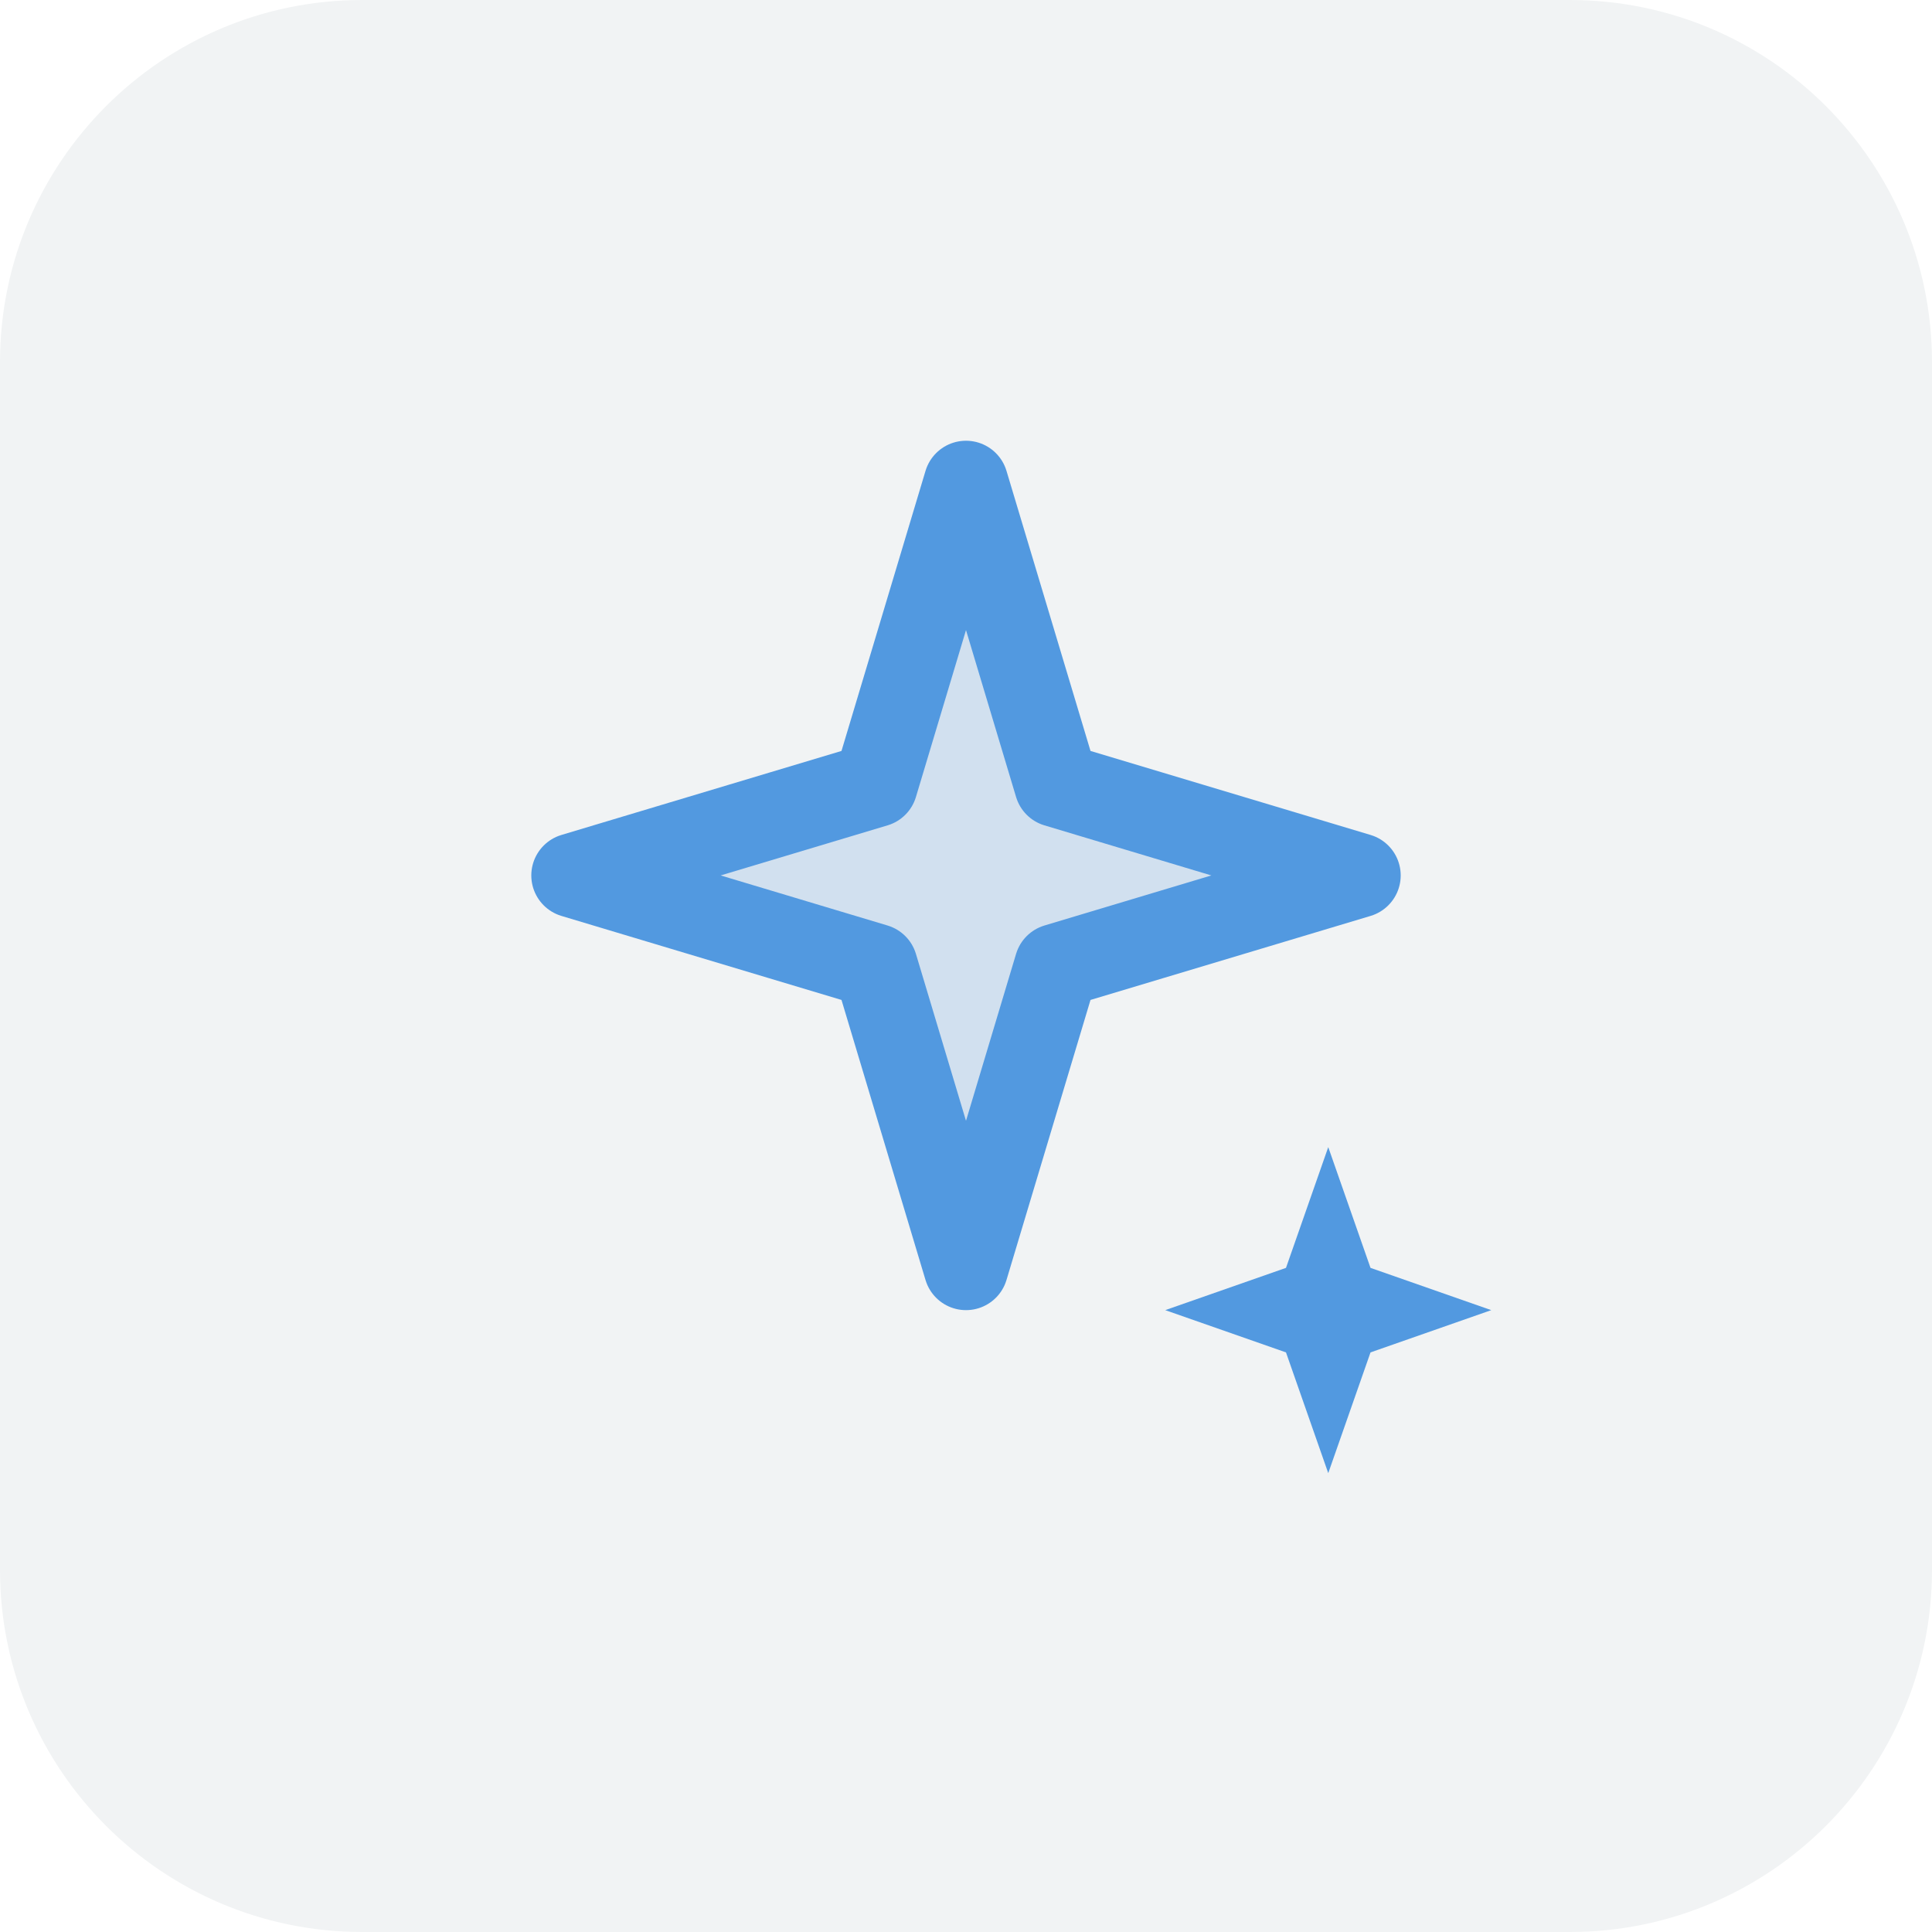
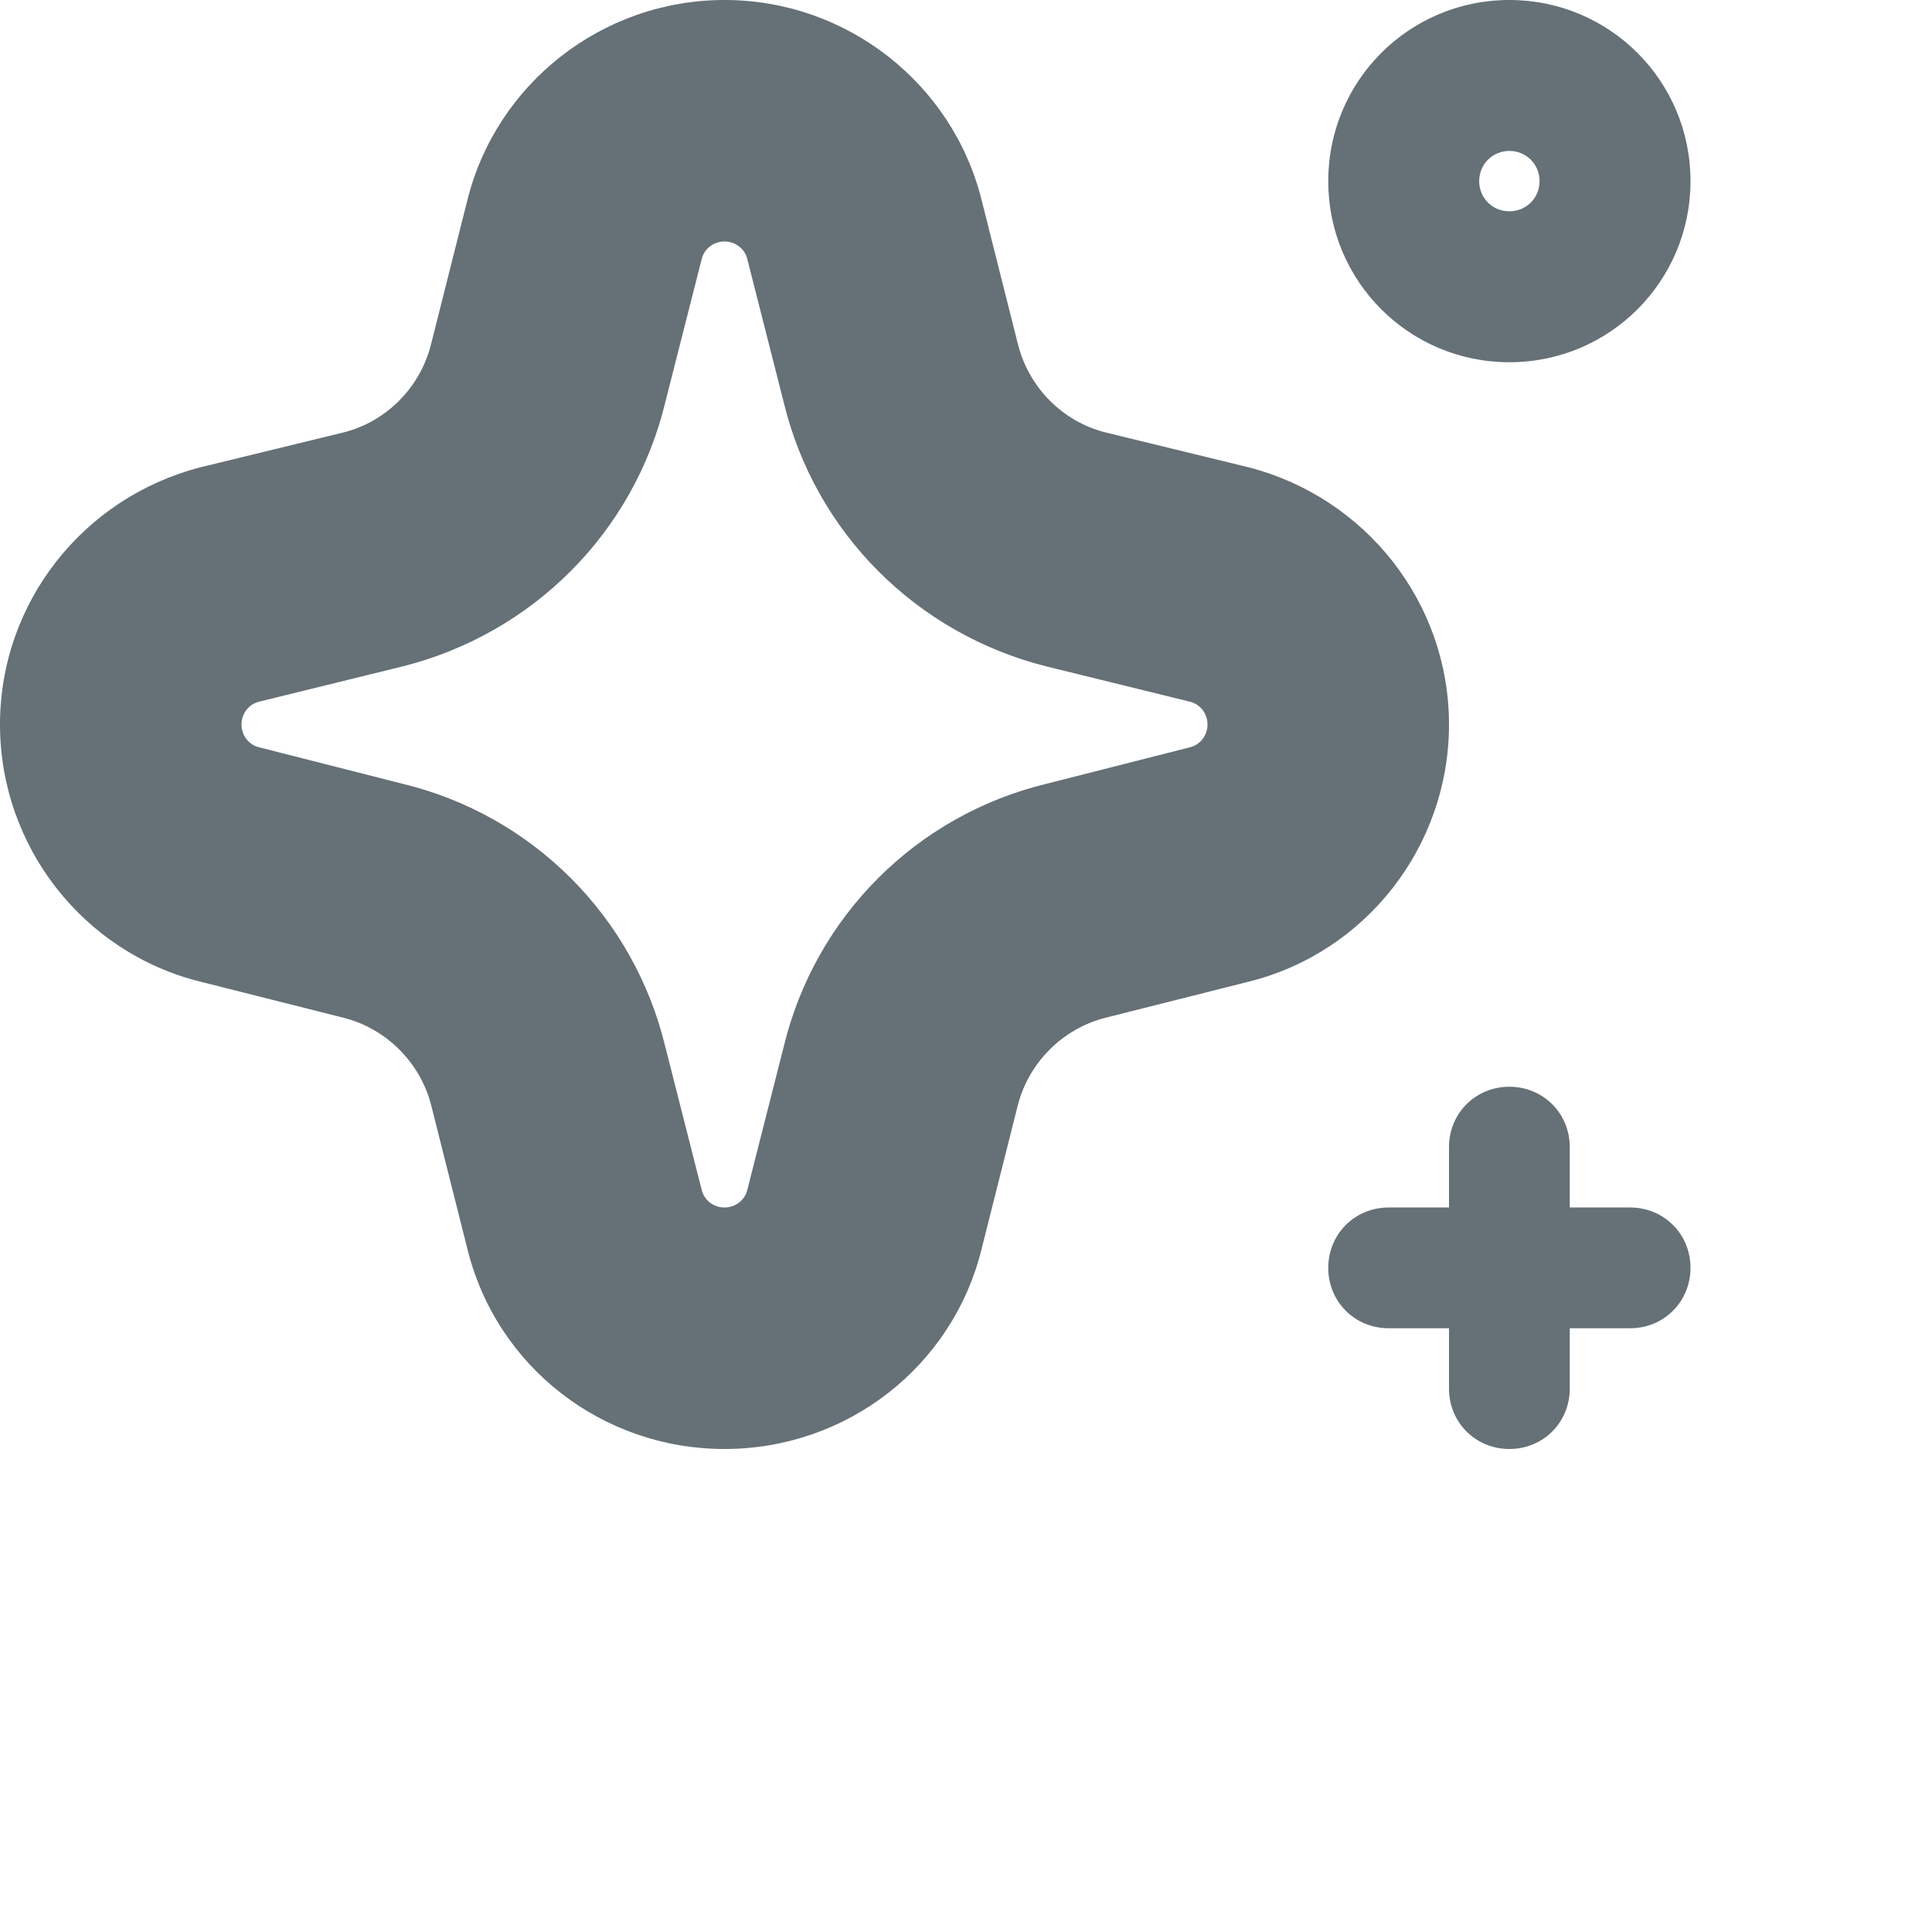
- <svg xmlns="http://www.w3.org/2000/svg" width="32" height="32" viewBox="0 0 32 32" fill="none">
-   <rect width="32" height="32" rx="6" fill="#F1F3F4" />
-   <path d="M16 8L17.5 13L22.5 14.5L17.5 16L16 21L14.5 16L9.5 14.5L14.5 13L16 8Z" fill="#5299E0" fill-opacity="0.2" stroke="#5299E0" stroke-width="1.4" stroke-linejoin="round" />
-   <path d="M22 19L22.7 21L24.7 21.7L22.7 22.4L22 24.4L21.3 22.4L19.3 21.7L21.3 21L22 19Z" fill="#5299E0" />
+ <svg xmlns="http://www.w3.org/2000/svg" width="16" height="16" viewBox="0 0 16 16" fill="none">
+   <g transform="translate(-1003.8 -1121.8)">
+     <path d="M1009.8 1121.8C1010.81 1121.8 1011.69 1122.49 1011.93 1123.46L1012.23 1124.65C1012.32 1125.01 1012.6 1125.29 1012.95 1125.38L1014.14 1125.67C1015.11 1125.92 1015.8 1126.79 1015.8 1127.8C1015.8 1128.81 1015.11 1129.69 1014.14 1129.93L1012.95 1130.23C1012.6 1130.32 1012.32 1130.6 1012.23 1130.95L1011.93 1132.14C1011.69 1133.12 1010.81 1133.8 1009.8 1133.8C1008.79 1133.8 1007.91 1133.12 1007.67 1132.14L1007.37 1130.95C1007.28 1130.6 1007 1130.32 1006.65 1130.23L1005.46 1129.93C1004.49 1129.69 1003.8 1128.81 1003.8 1127.8C1003.8 1126.79 1004.49 1125.92 1005.46 1125.67L1006.65 1125.38C1007 1125.29 1007.28 1125.01 1007.37 1124.65L1007.67 1123.46C1007.91 1122.49 1008.79 1121.8 1009.8 1121.8ZM1016.3 1130.8C1016.58 1130.8 1016.8 1131.02 1016.8 1131.3V1131.8H1017.3C1017.58 1131.8 1017.8 1132.02 1017.8 1132.3C1017.8 1132.58 1017.58 1132.8 1017.3 1132.8H1016.8V1133.3C1016.8 1133.58 1016.58 1133.8 1016.3 1133.8C1016.02 1133.8 1015.8 1133.58 1015.8 1133.3V1132.8H1015.3C1015.02 1132.8 1014.8 1132.58 1014.8 1132.3C1014.8 1132.02 1015.02 1131.8 1015.3 1131.8H1015.8V1131.3C1015.8 1131.02 1016.02 1130.8 1016.3 1130.8ZM1009.8 1123.8C1009.71 1123.8 1009.63 1123.86 1009.61 1123.95L1009.31 1125.13C1009.05 1126.21 1008.21 1127.05 1007.13 1127.32L1005.95 1127.61C1005.86 1127.63 1005.8 1127.71 1005.8 1127.8C1005.8 1127.89 1005.86 1127.97 1005.95 1127.99L1007.13 1128.29C1008.21 1128.55 1009.05 1129.39 1009.31 1130.47L1009.61 1131.65C1009.63 1131.74 1009.71 1131.8 1009.8 1131.8C1009.89 1131.8 1009.97 1131.74 1009.99 1131.65L1010.29 1130.47C1010.55 1129.39 1011.39 1128.55 1012.47 1128.29L1013.65 1127.99C1013.74 1127.97 1013.8 1127.89 1013.8 1127.8C1013.8 1127.71 1013.74 1127.63 1013.65 1127.61L1012.47 1127.32C1011.39 1127.05 1010.55 1126.21 1010.29 1125.13L1009.99 1123.95C1009.97 1123.86 1009.89 1123.8 1009.8 1123.8ZM1016.3 1121.8C1017.13 1121.8 1017.8 1122.47 1017.8 1123.3C1017.8 1124.13 1017.13 1124.8 1016.3 1124.8C1015.47 1124.8 1014.8 1124.13 1014.8 1123.3C1014.8 1122.47 1015.47 1121.8 1016.3 1121.8ZM1016.3 1123.05C1016.16 1123.05 1016.05 1123.16 1016.05 1123.3C1016.05 1123.44 1016.16 1123.55 1016.3 1123.55C1016.44 1123.55 1016.55 1123.44 1016.55 1123.3C1016.55 1123.16 1016.44 1123.05 1016.3 1123.05Z" fill="#657077" />
+   </g>
</svg>
